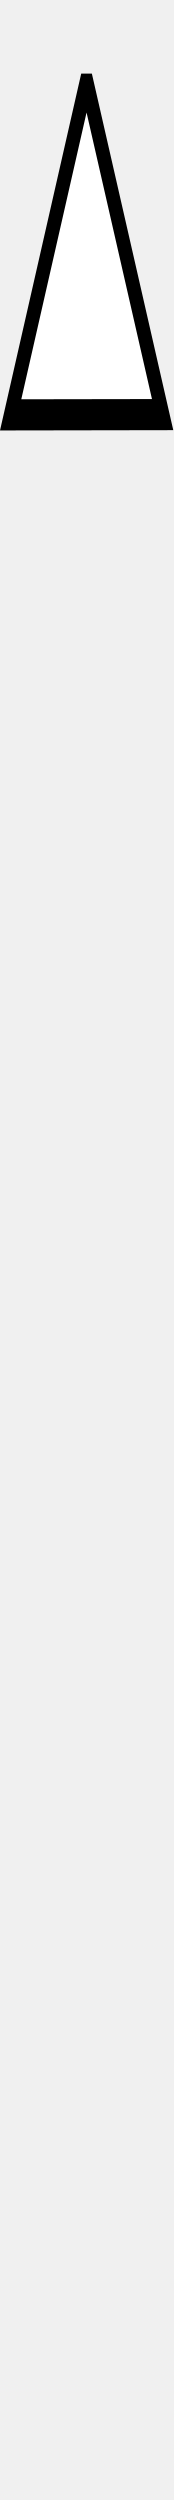
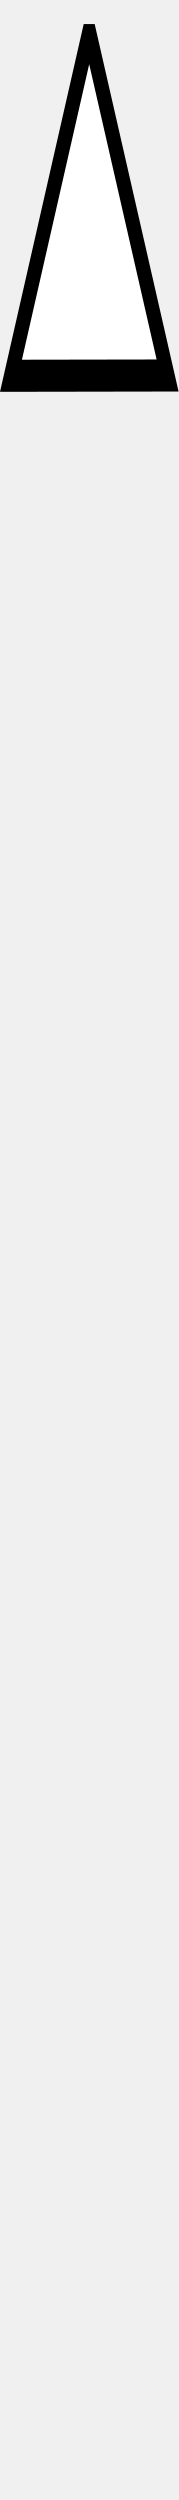
- <svg xmlns="http://www.w3.org/2000/svg" width="3mm" height="43.284mm" viewBox="0 0 10.63 153.367" id="svg2" version="1.1">
+ <svg xmlns="http://www.w3.org/2000/svg" width="3mm" height="42mm" viewBox="0 0 10.63 148.819" id="svg2" version="1.1">
  <defs id="defs4" />
-   <g id="layer1" transform="translate(-55.20075,-886.9522)">
+   <g id="layer1" transform="translate(-55.20075,-891.5006)">
    <rect style="opacity:1;fill:#ffffff;fill-opacity:0;stroke:#000000;stroke-width:0.2;stroke-miterlimit:4;stroke-dasharray:none;stroke-opacity:0" id="rect7450" width="9.124" height="152.313" x="55.954" y="887.77" ry="4.775" />
-     <path style="opacity:1;fill:#ffffff;fill-opacity:1;stroke:#000000;stroke-width:98.587;stroke-miterlimit:4;stroke-dasharray:none;stroke-opacity:1" id="path4142-4" d="m -1242.857,815.219 307.636,-526.185 307.636,-526.185 301.872,529.513 301.872,529.513 -609.507,-3.328 z" transform="matrix(0.00764804,-1.1920418e-4,4.7063915e-5,0.01937105,65.32081,896.4629)" />
+     <path style="opacity:1;fill:#ffffff;fill-opacity:1;stroke:#000000;stroke-width:98.587;stroke-miterlimit:4;stroke-dasharray:none;stroke-opacity:1" id="path4142-4" d="m -1242.857,815.219 307.636,-526.185 307.636,-526.185 301.872,529.513 301.872,529.513 -609.507,-3.328 z" transform="matrix(0.00764804,-1.1920418e-4,4.7063915e-5,0.01937105,65.32081,897.9294)" />
  </g>
</svg>
